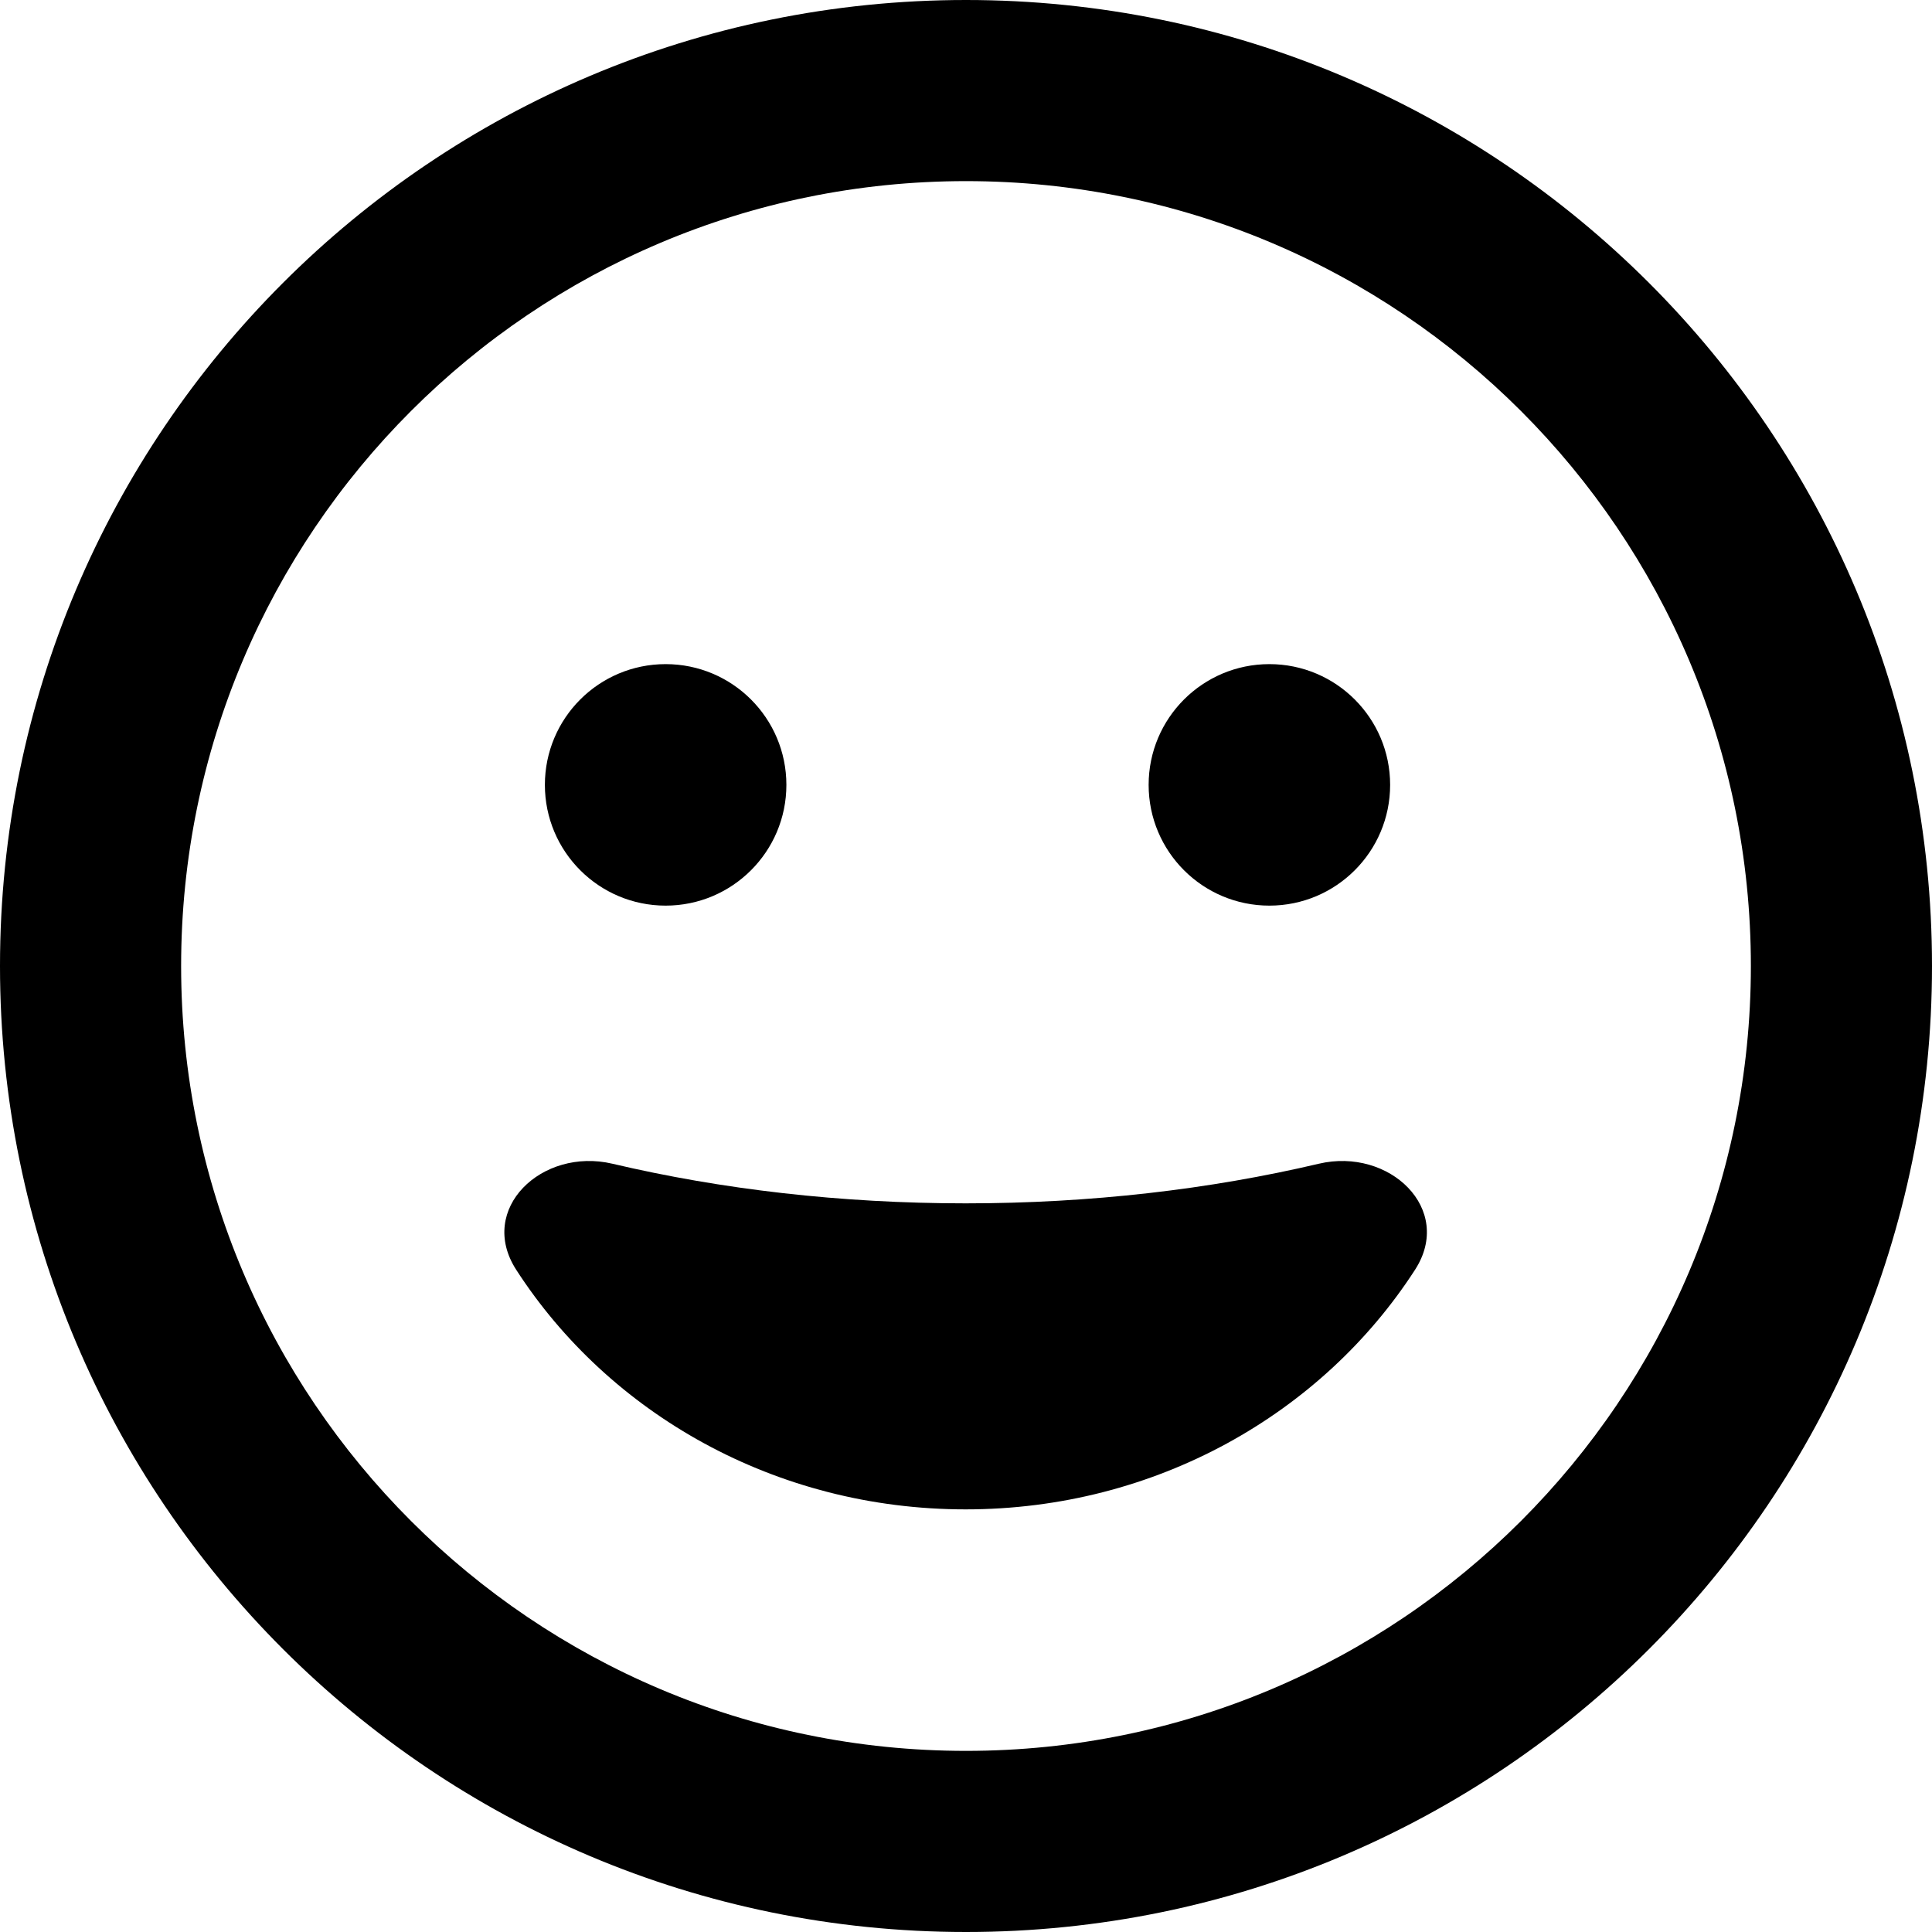
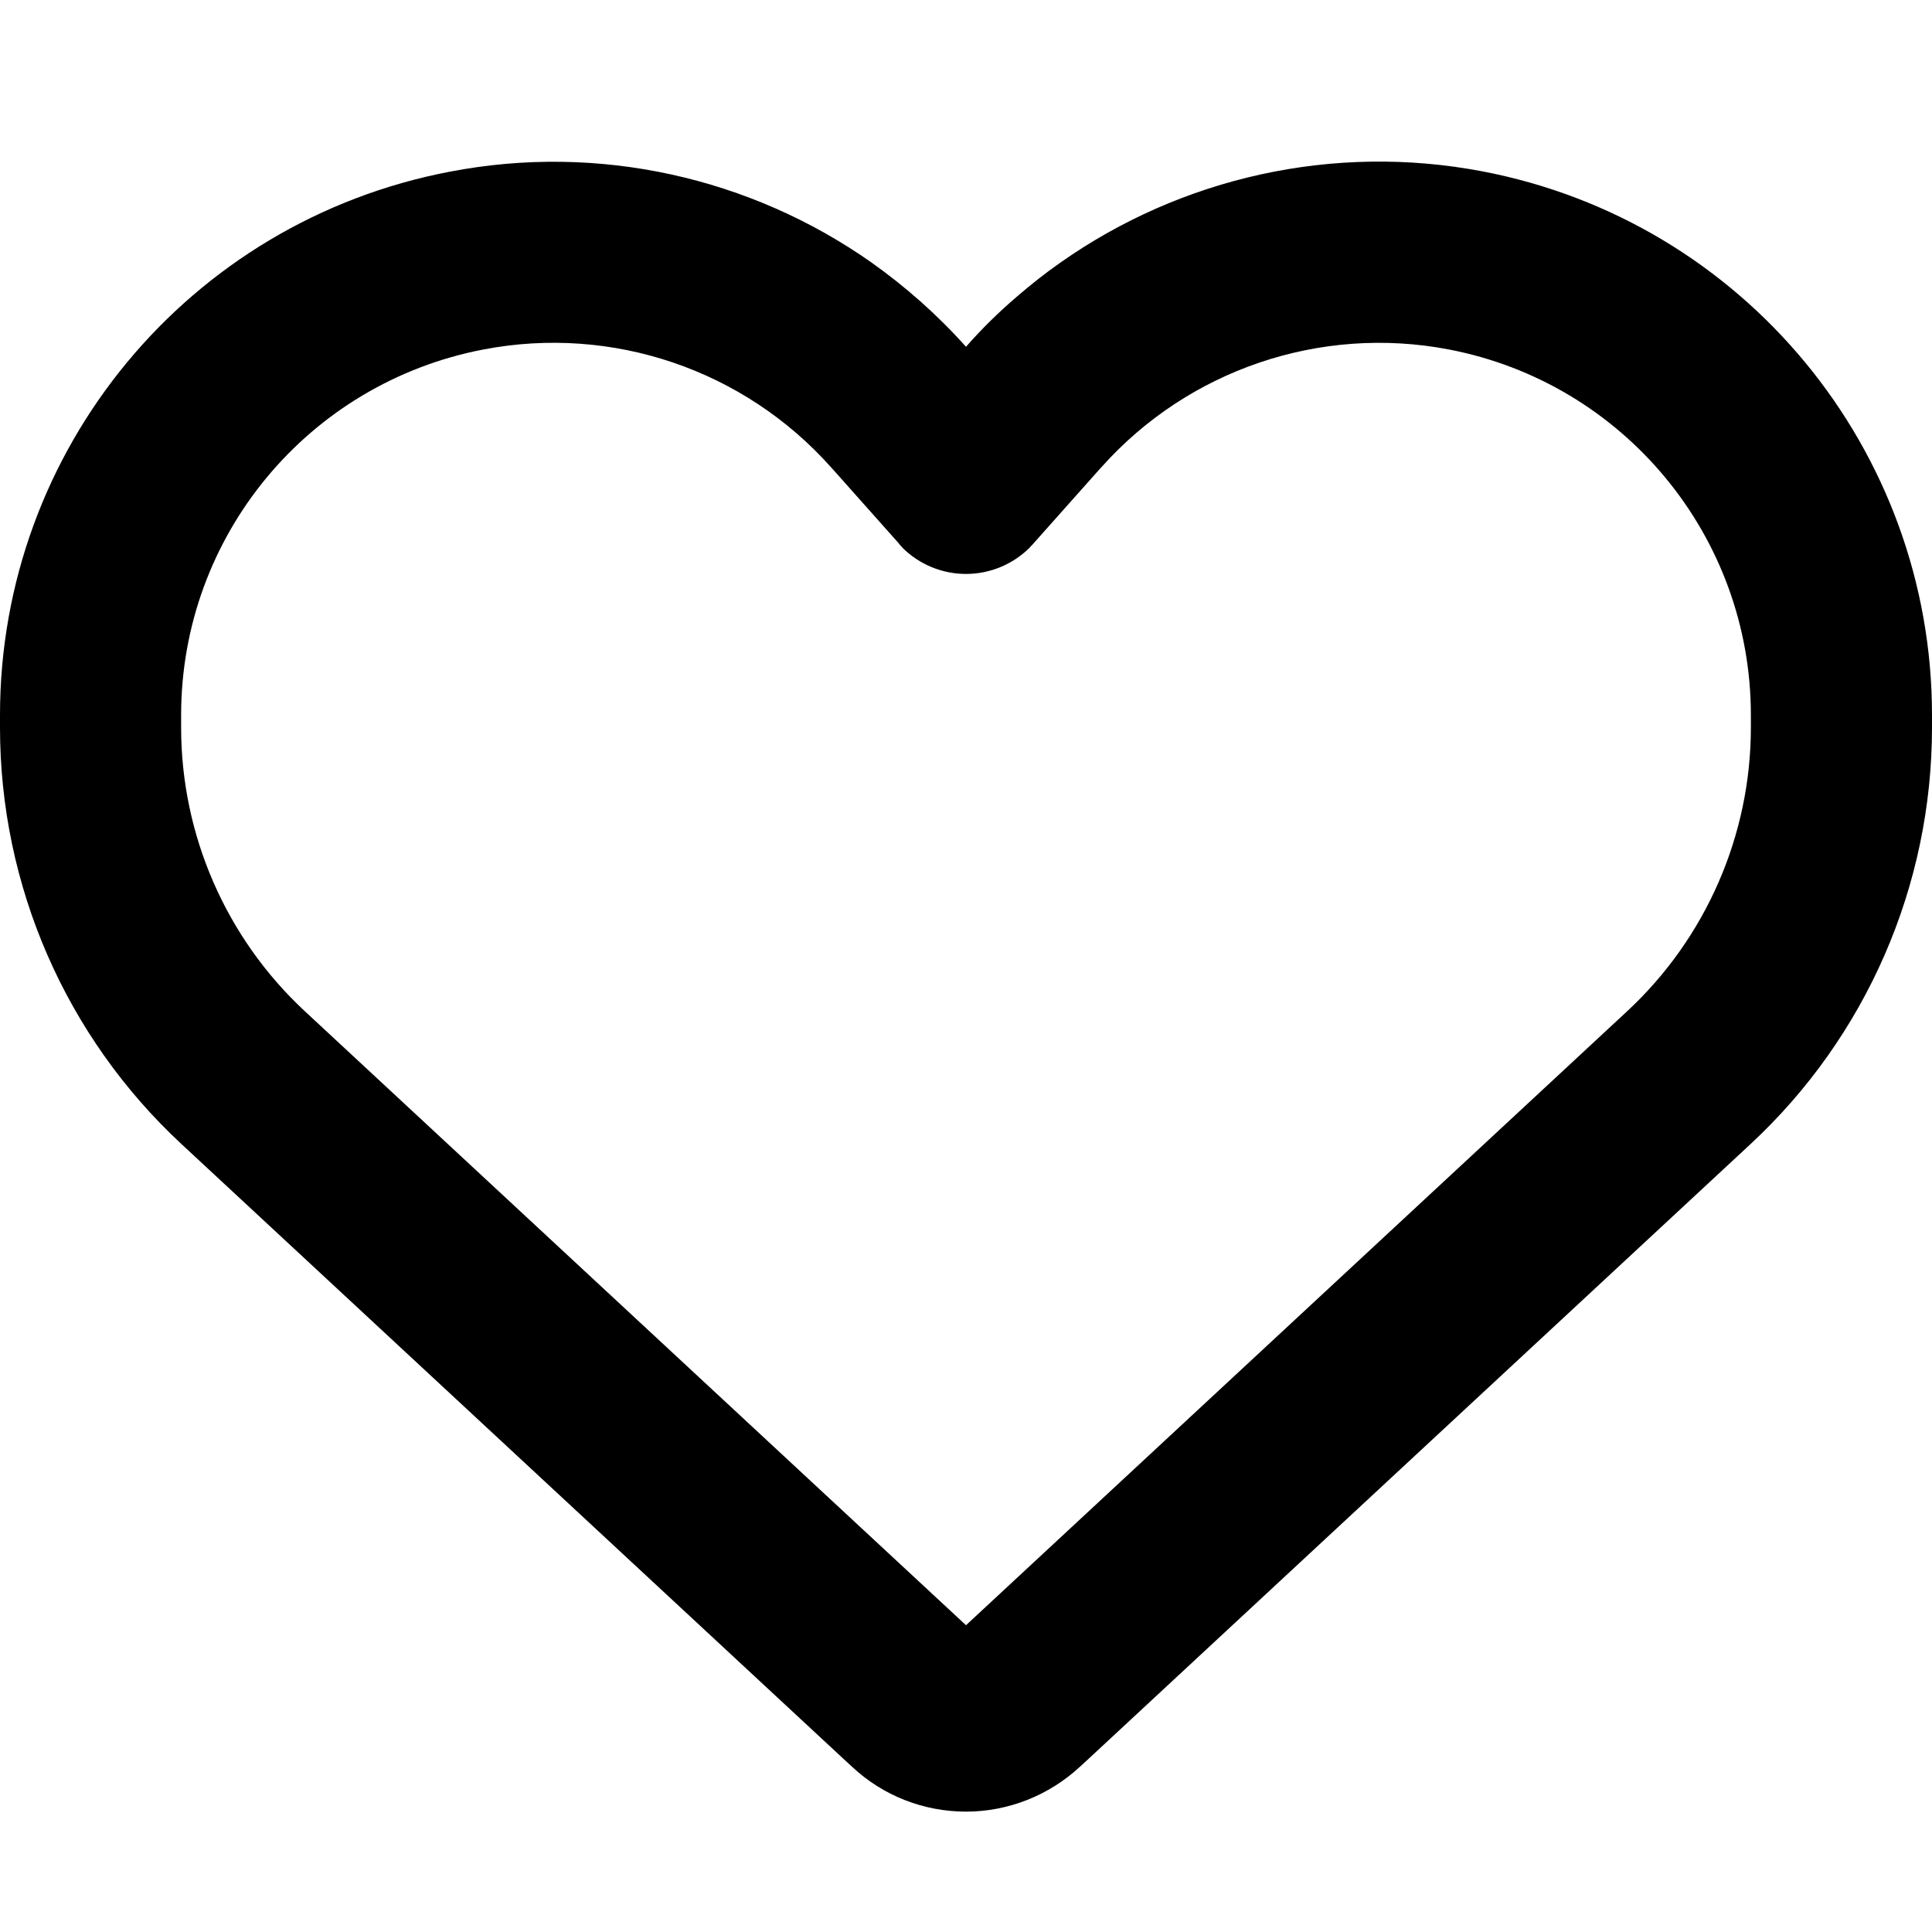
<svg xmlns="http://www.w3.org/2000/svg" height="1em" viewBox="0 0 512 512">
-   <path d="M464 256A208 208 0 1 0 48 256a208 208 0 1 0 416 0zM0 256a256 256 0 1 1 512 0A256 256 0 1 1 0 256zm349.5 52.4c18.7-4.4 35.9 12 25.5 28.1C350.4 374.6 306.3 400 255.9 400s-94.5-25.4-119.1-63.5c-10.4-16.1 6.8-32.5 25.5-28.1c28.9 6.8 60.5 10.5 93.6 10.5s64.7-3.7 93.6-10.5zM144.4 208a32 32 0 1 1 64 0 32 32 0 1 1 -64 0zm192-32a32 32 0 1 1 0 64 32 32 0 1 1 0-64z" />
+   <path d="M225.8 468.2l-2.5-2.3L48.1 303.2C17.4 274.7 0 234.7 0 192.8v-3.3c0-70.4 50-130.8 119.2-144C158.6 37.9 198.9 47 231 69.6c9 6.4 17.4 13.8 25 22.3c4.2-4.8 8.7-9.2 13.5-13.3c3.7-3.2 7.5-6.2 11.5-9c0 0 0 0 0 0C313.1 47 353.4 37.9 392.8 45.4C462 58.6 512 119.1 512 189.5v3.3c0 41.9-17.4 81.9-48.1 110.4L288.7 465.9l-2.5 2.3c-8.2 7.6-19 11.9-30.2 11.9s-22-4.2-30.2-11.9zM239.1 145c-.4-.3-.7-.7-1-1.1l-17.8-20c0 0-.1-.1-.1-.1c0 0 0 0 0 0c-23.1-25.9-58-37.7-92-31.2C81.6 101.5 48 142.1 48 189.5v3.3c0 28.5 11.9 55.8 32.8 75.2L256 430.7 431.2 268c20.9-19.4 32.8-46.7 32.8-75.2v-3.3c0-47.3-33.6-88-80.1-96.9c-34-6.5-69 5.4-92 31.2c0 0 0 0-.1 .1s0 0-.1 .1l-17.8 20c-.3 .4-.7 .7-1 1.1c-4.5 4.5-10.6 7-16.9 7s-12.4-2.5-16.9-7z" />
</svg>
